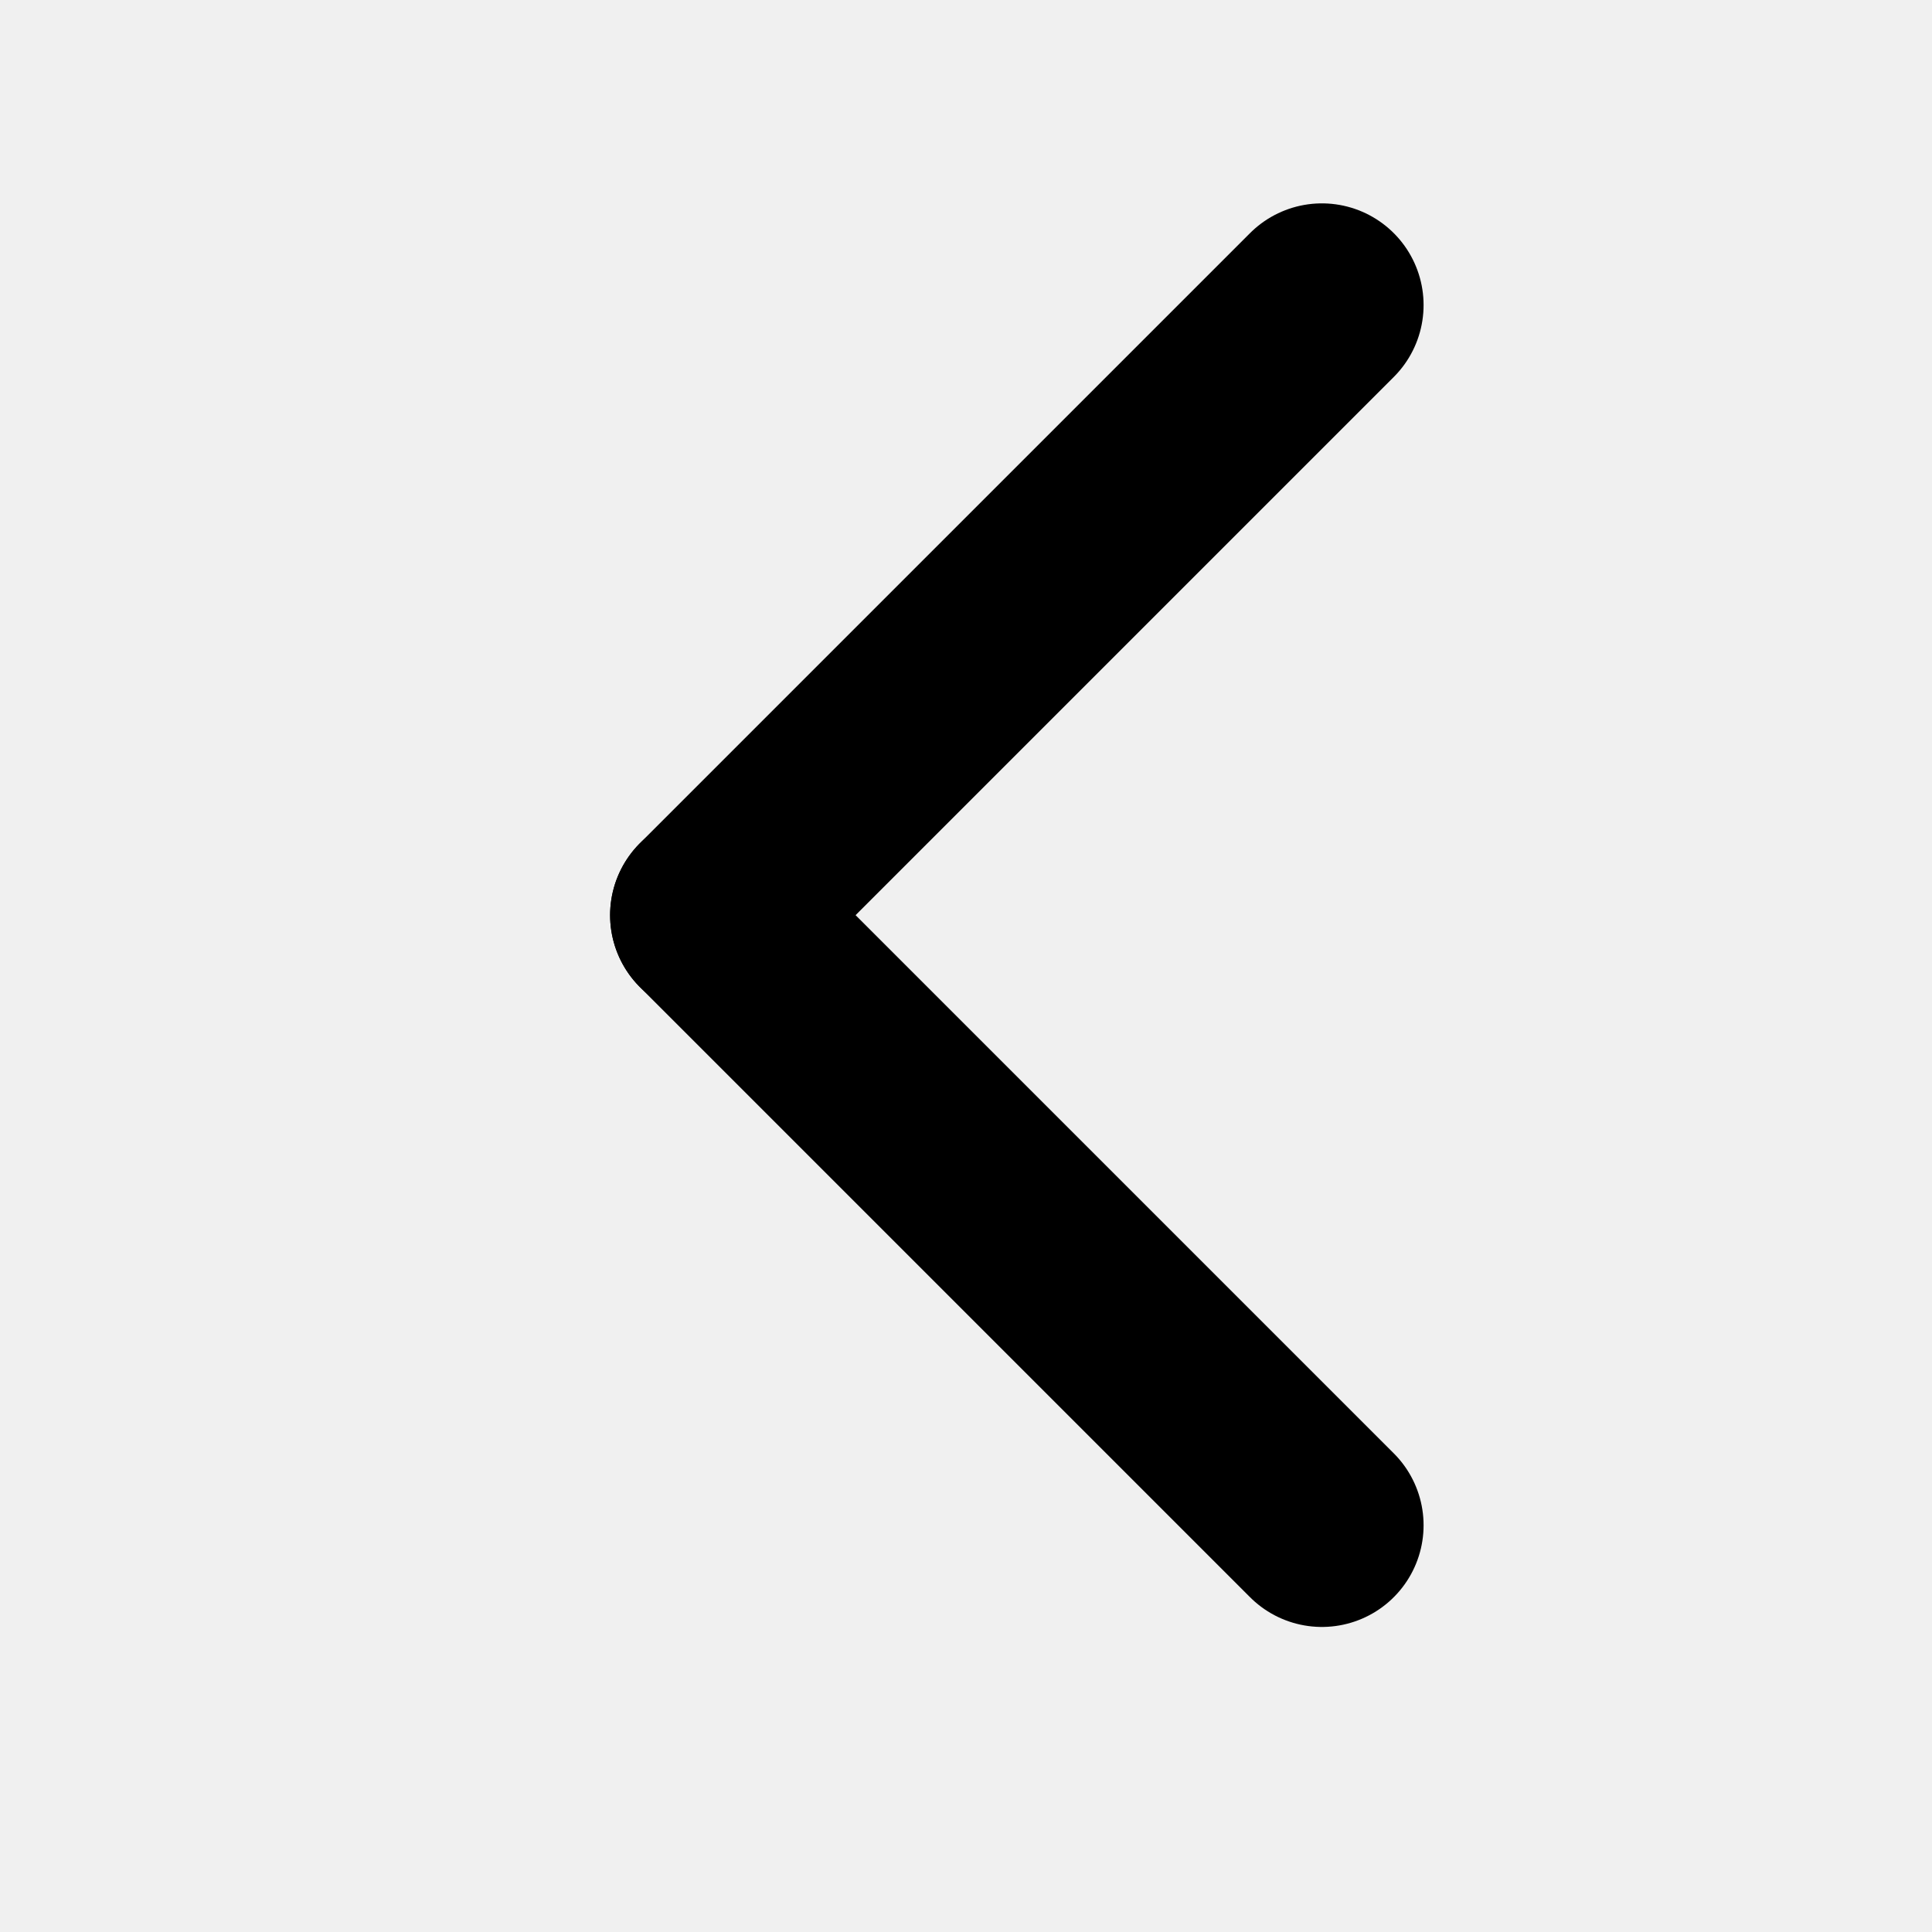
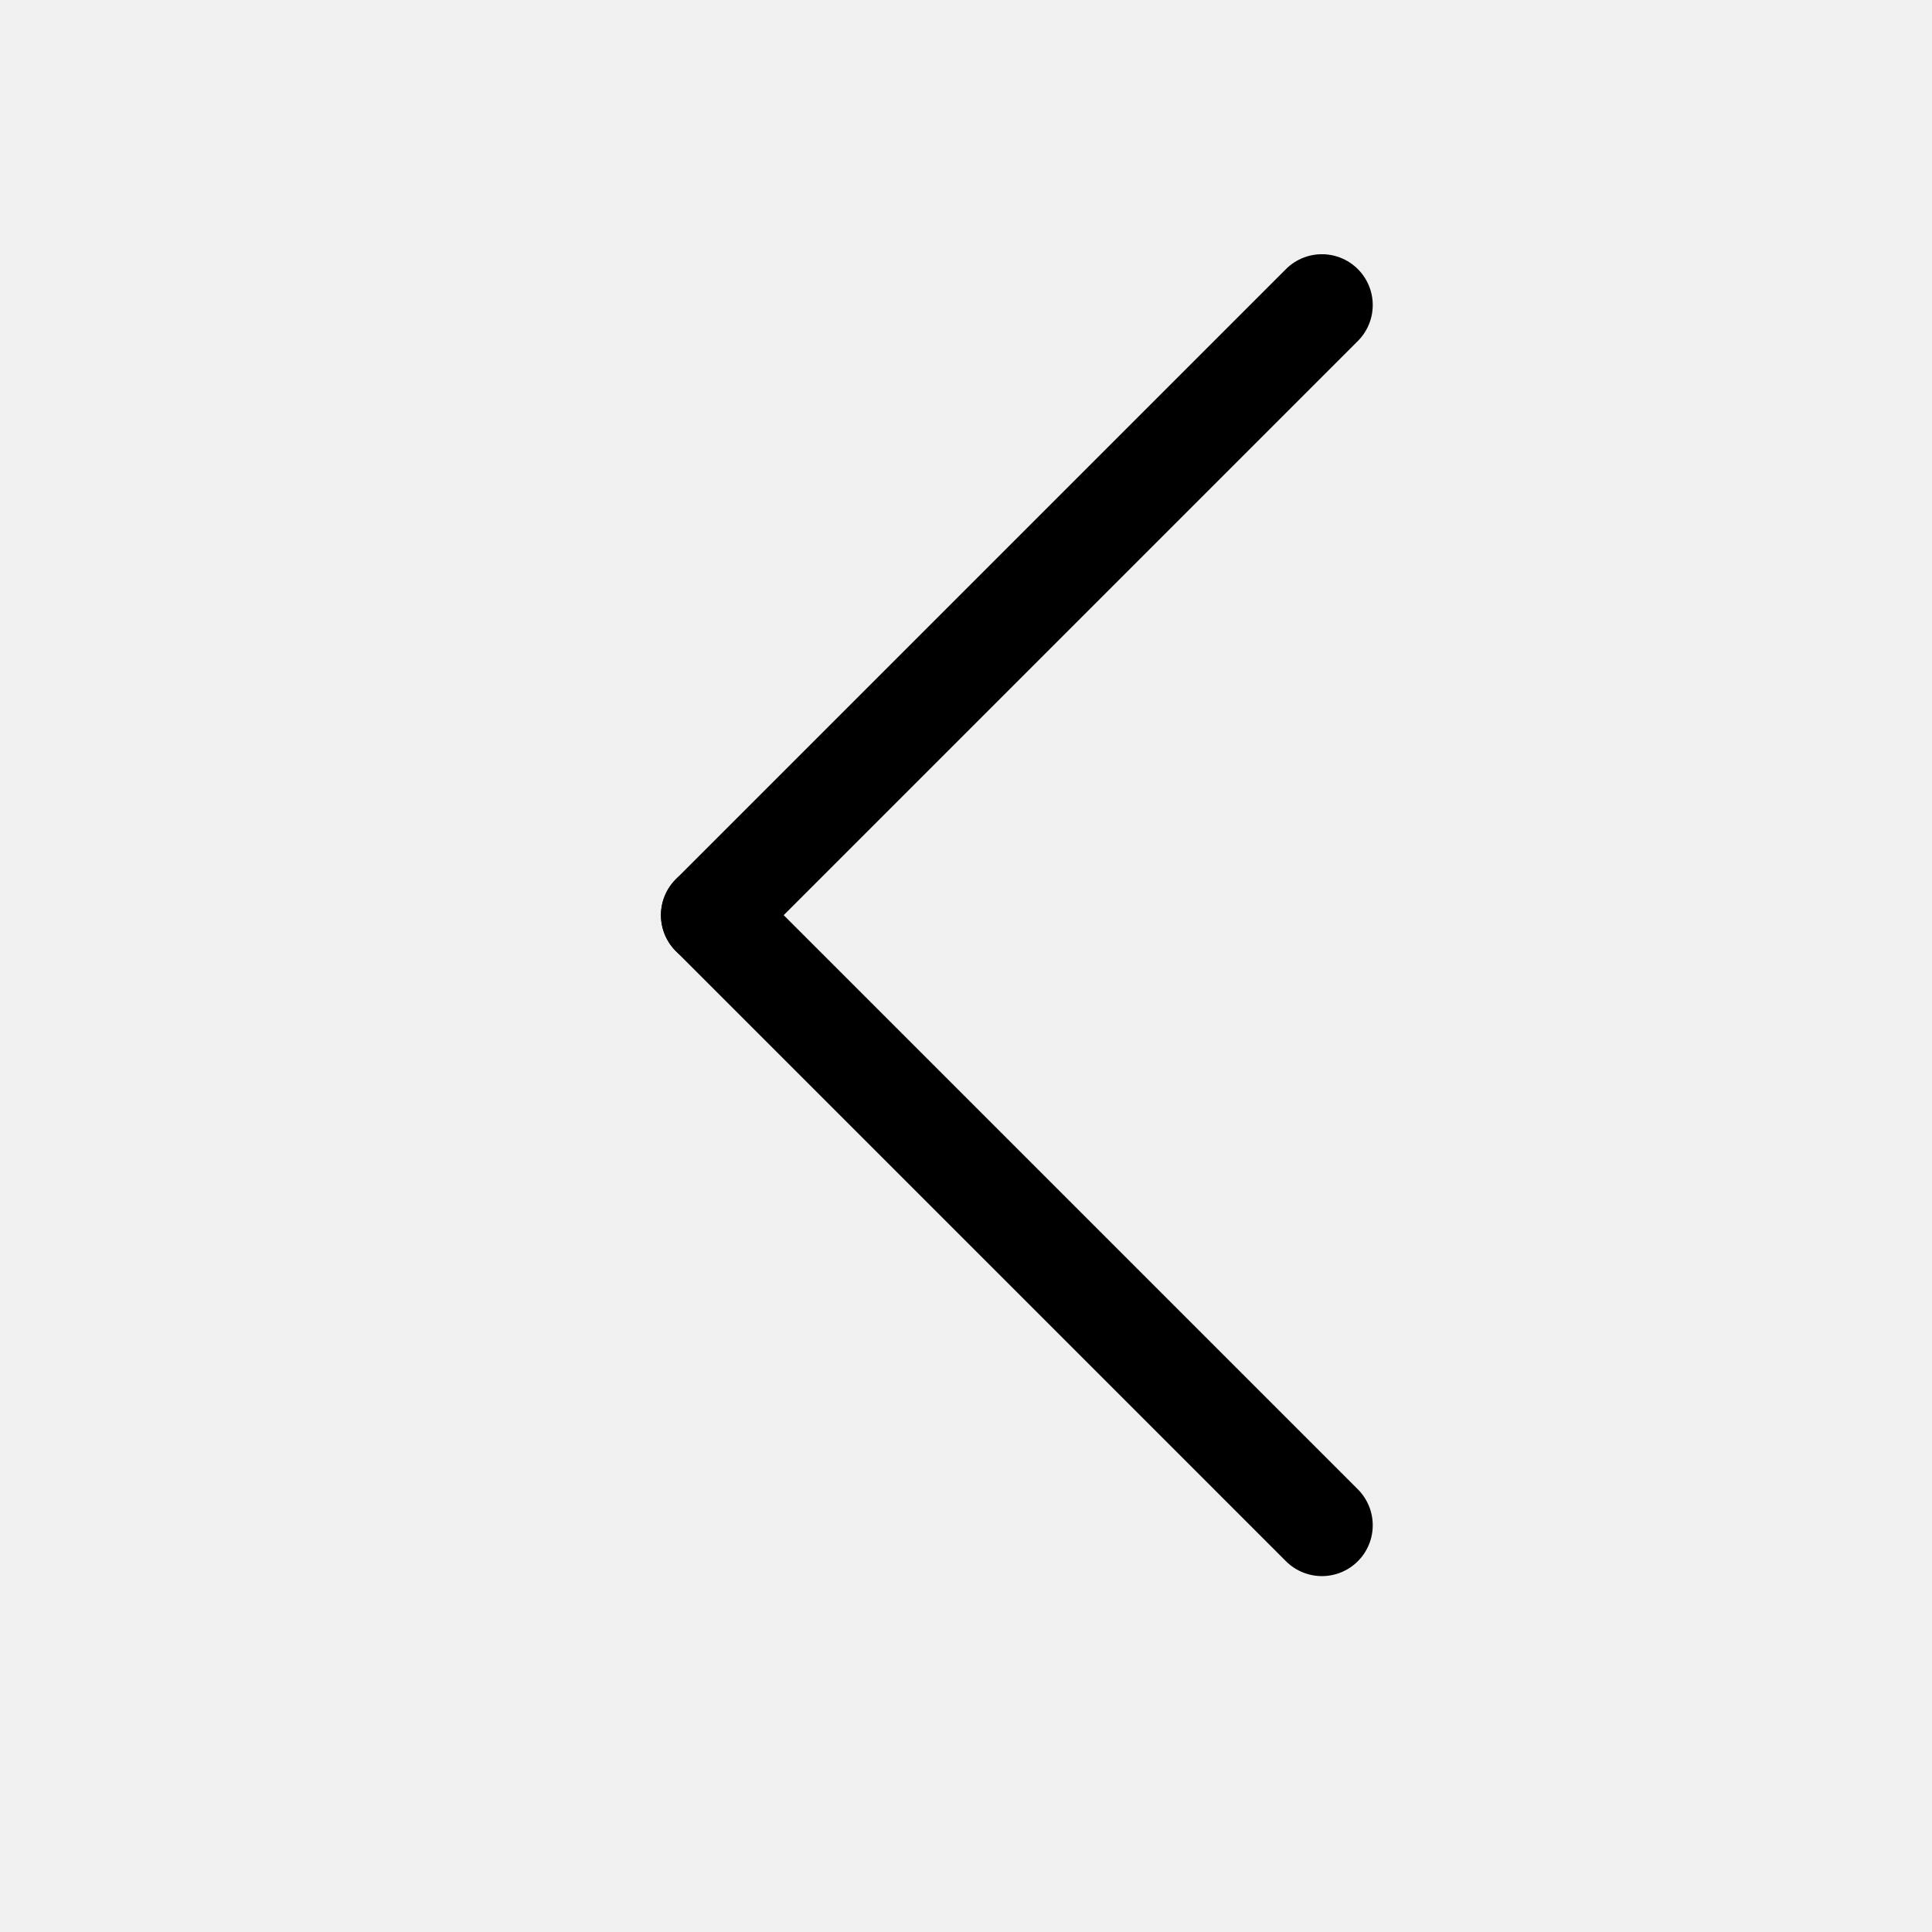
<svg xmlns="http://www.w3.org/2000/svg" width="19" height="19" viewBox="0 0 19 19" fill="none">
  <g clip-path="url(#clip0_56_539)">
-     <path d="M7 9L13 15" stroke="black" stroke-width="2" stroke-linecap="round" stroke-linejoin="round" />
-     <path d="M7 9L13 3" stroke="black" stroke-width="2" stroke-linecap="round" stroke-linejoin="round" />
+     <path d="M7 9L13 15" stroke="black" stroke-width="1" stroke-linecap="round" stroke-linejoin="round" />
+     <path d="M7 9L13 3" stroke="black" stroke-width="1" stroke-linecap="round" stroke-linejoin="round" />
  </g>
  <defs>
    <clipPath id="clip0_56_539">
      <rect width="19" height="19" fill="white" />
    </clipPath>
  </defs>
</svg>
